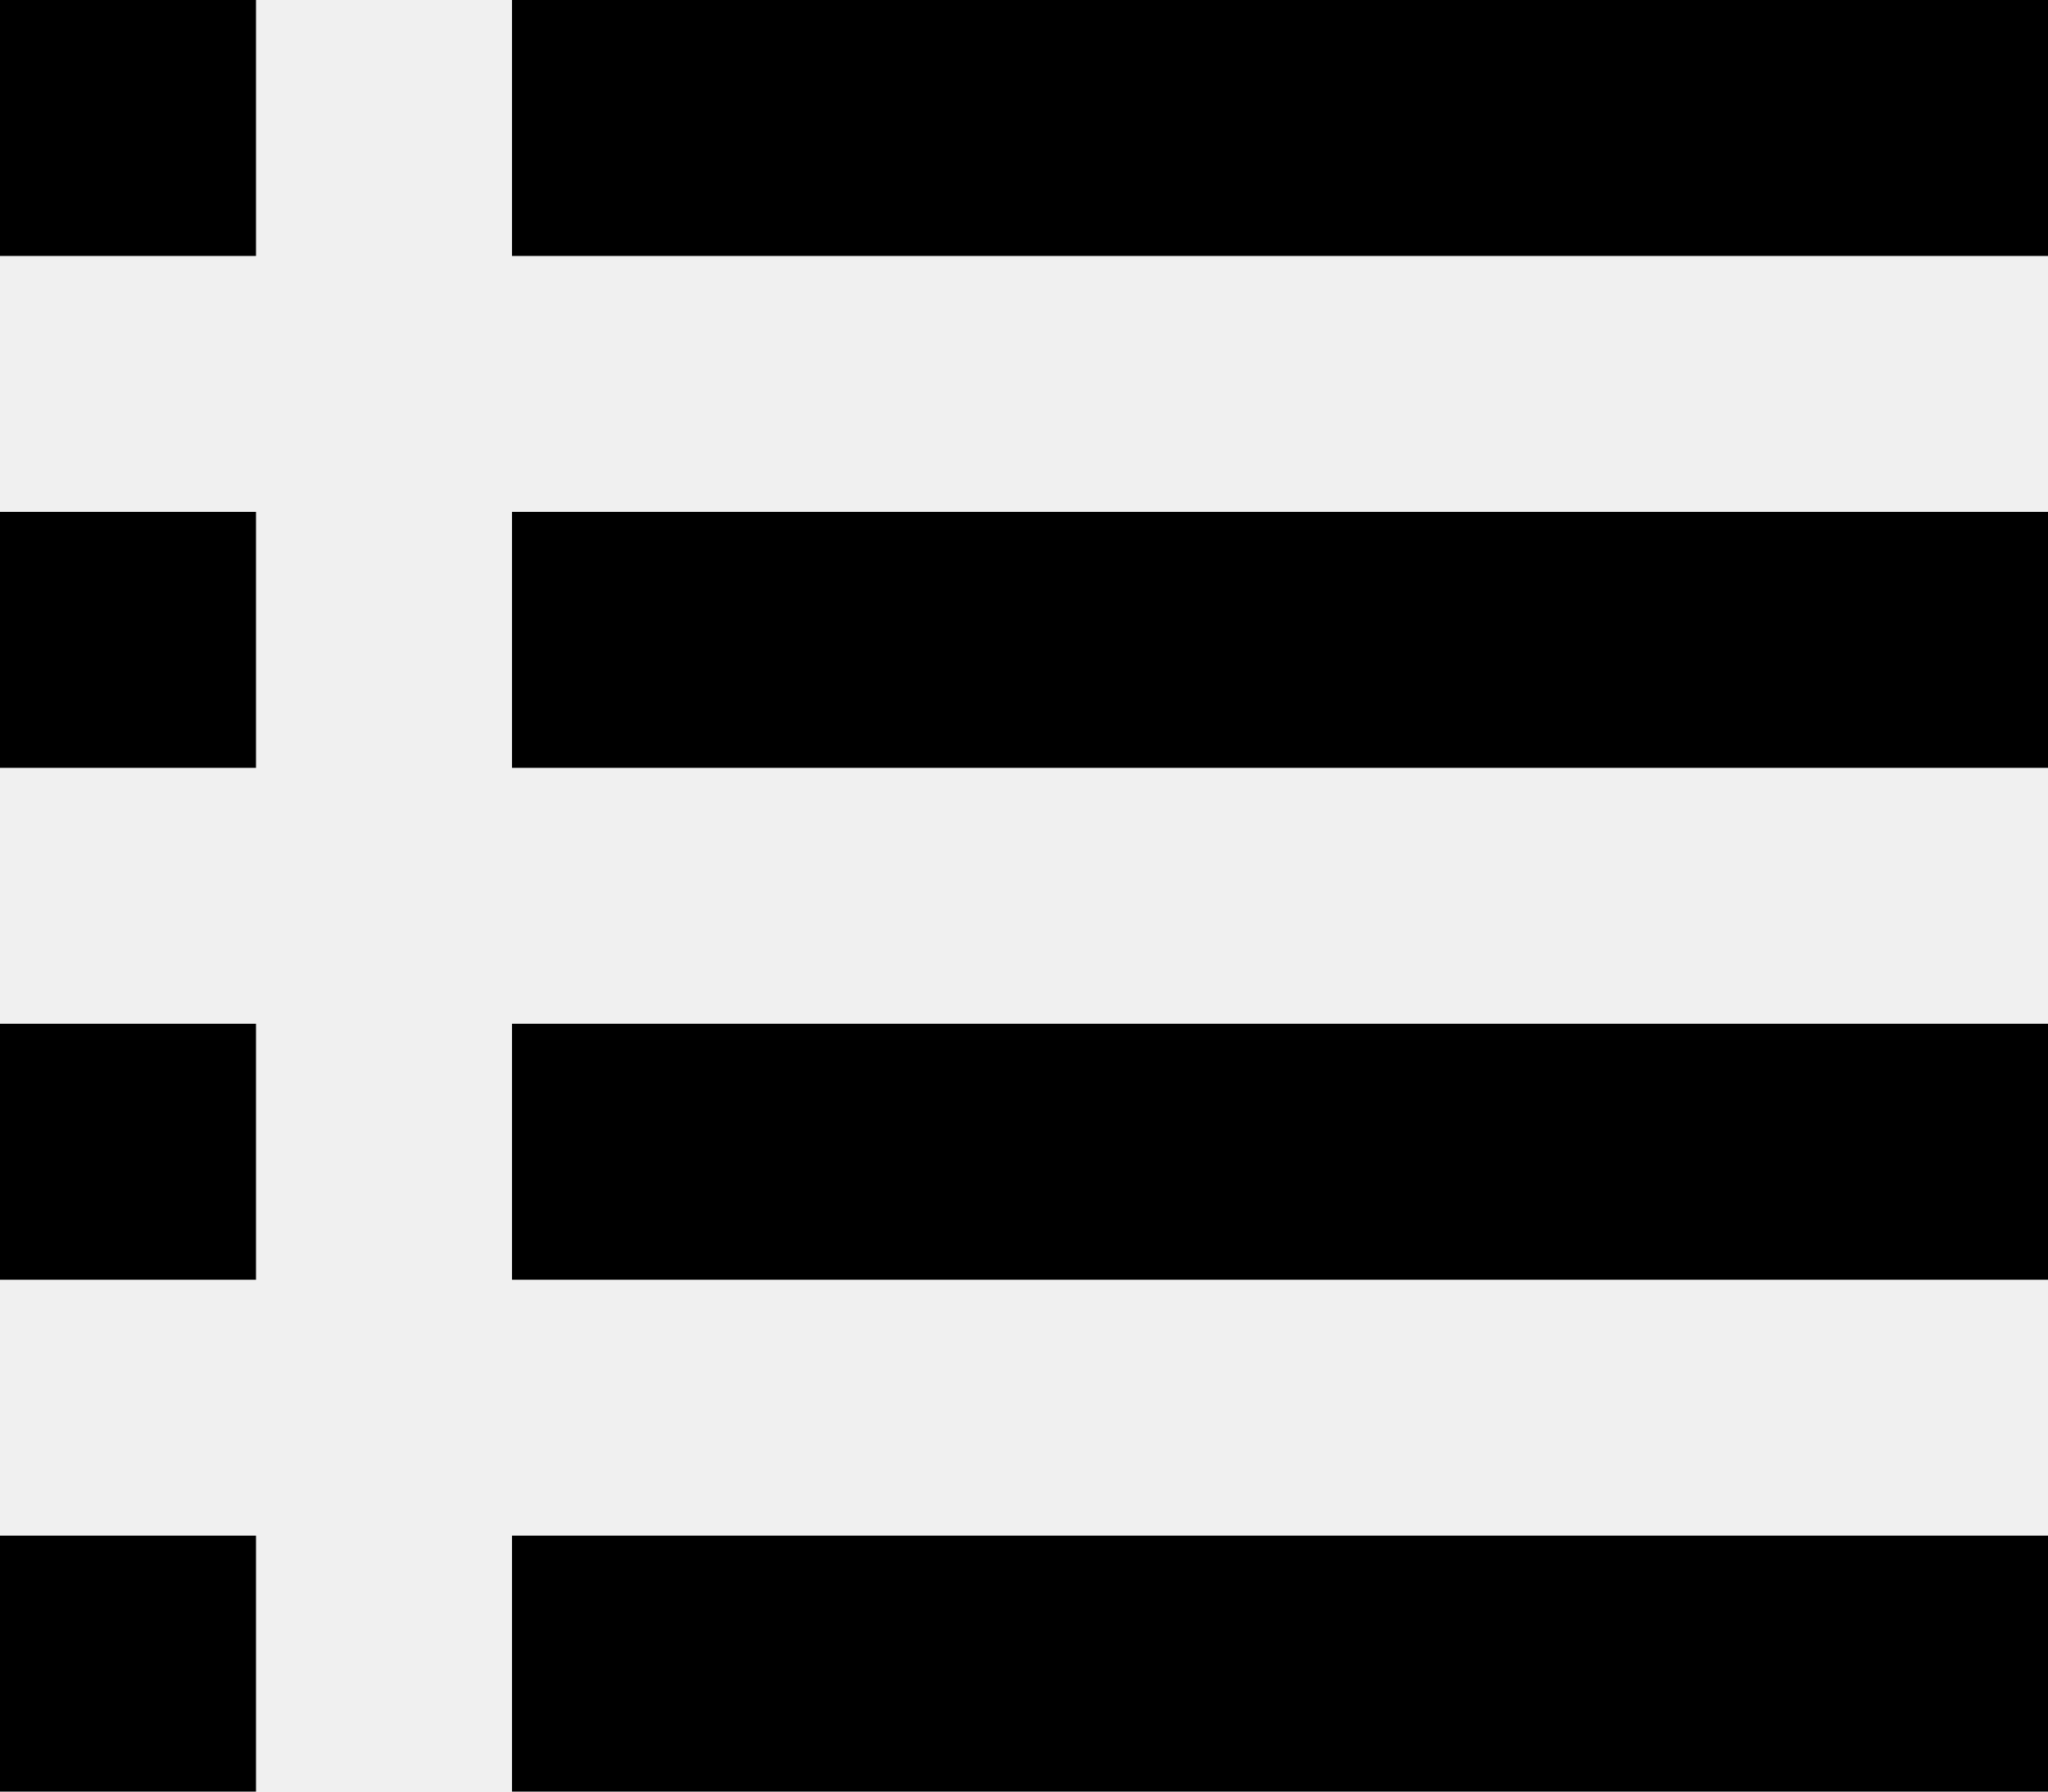
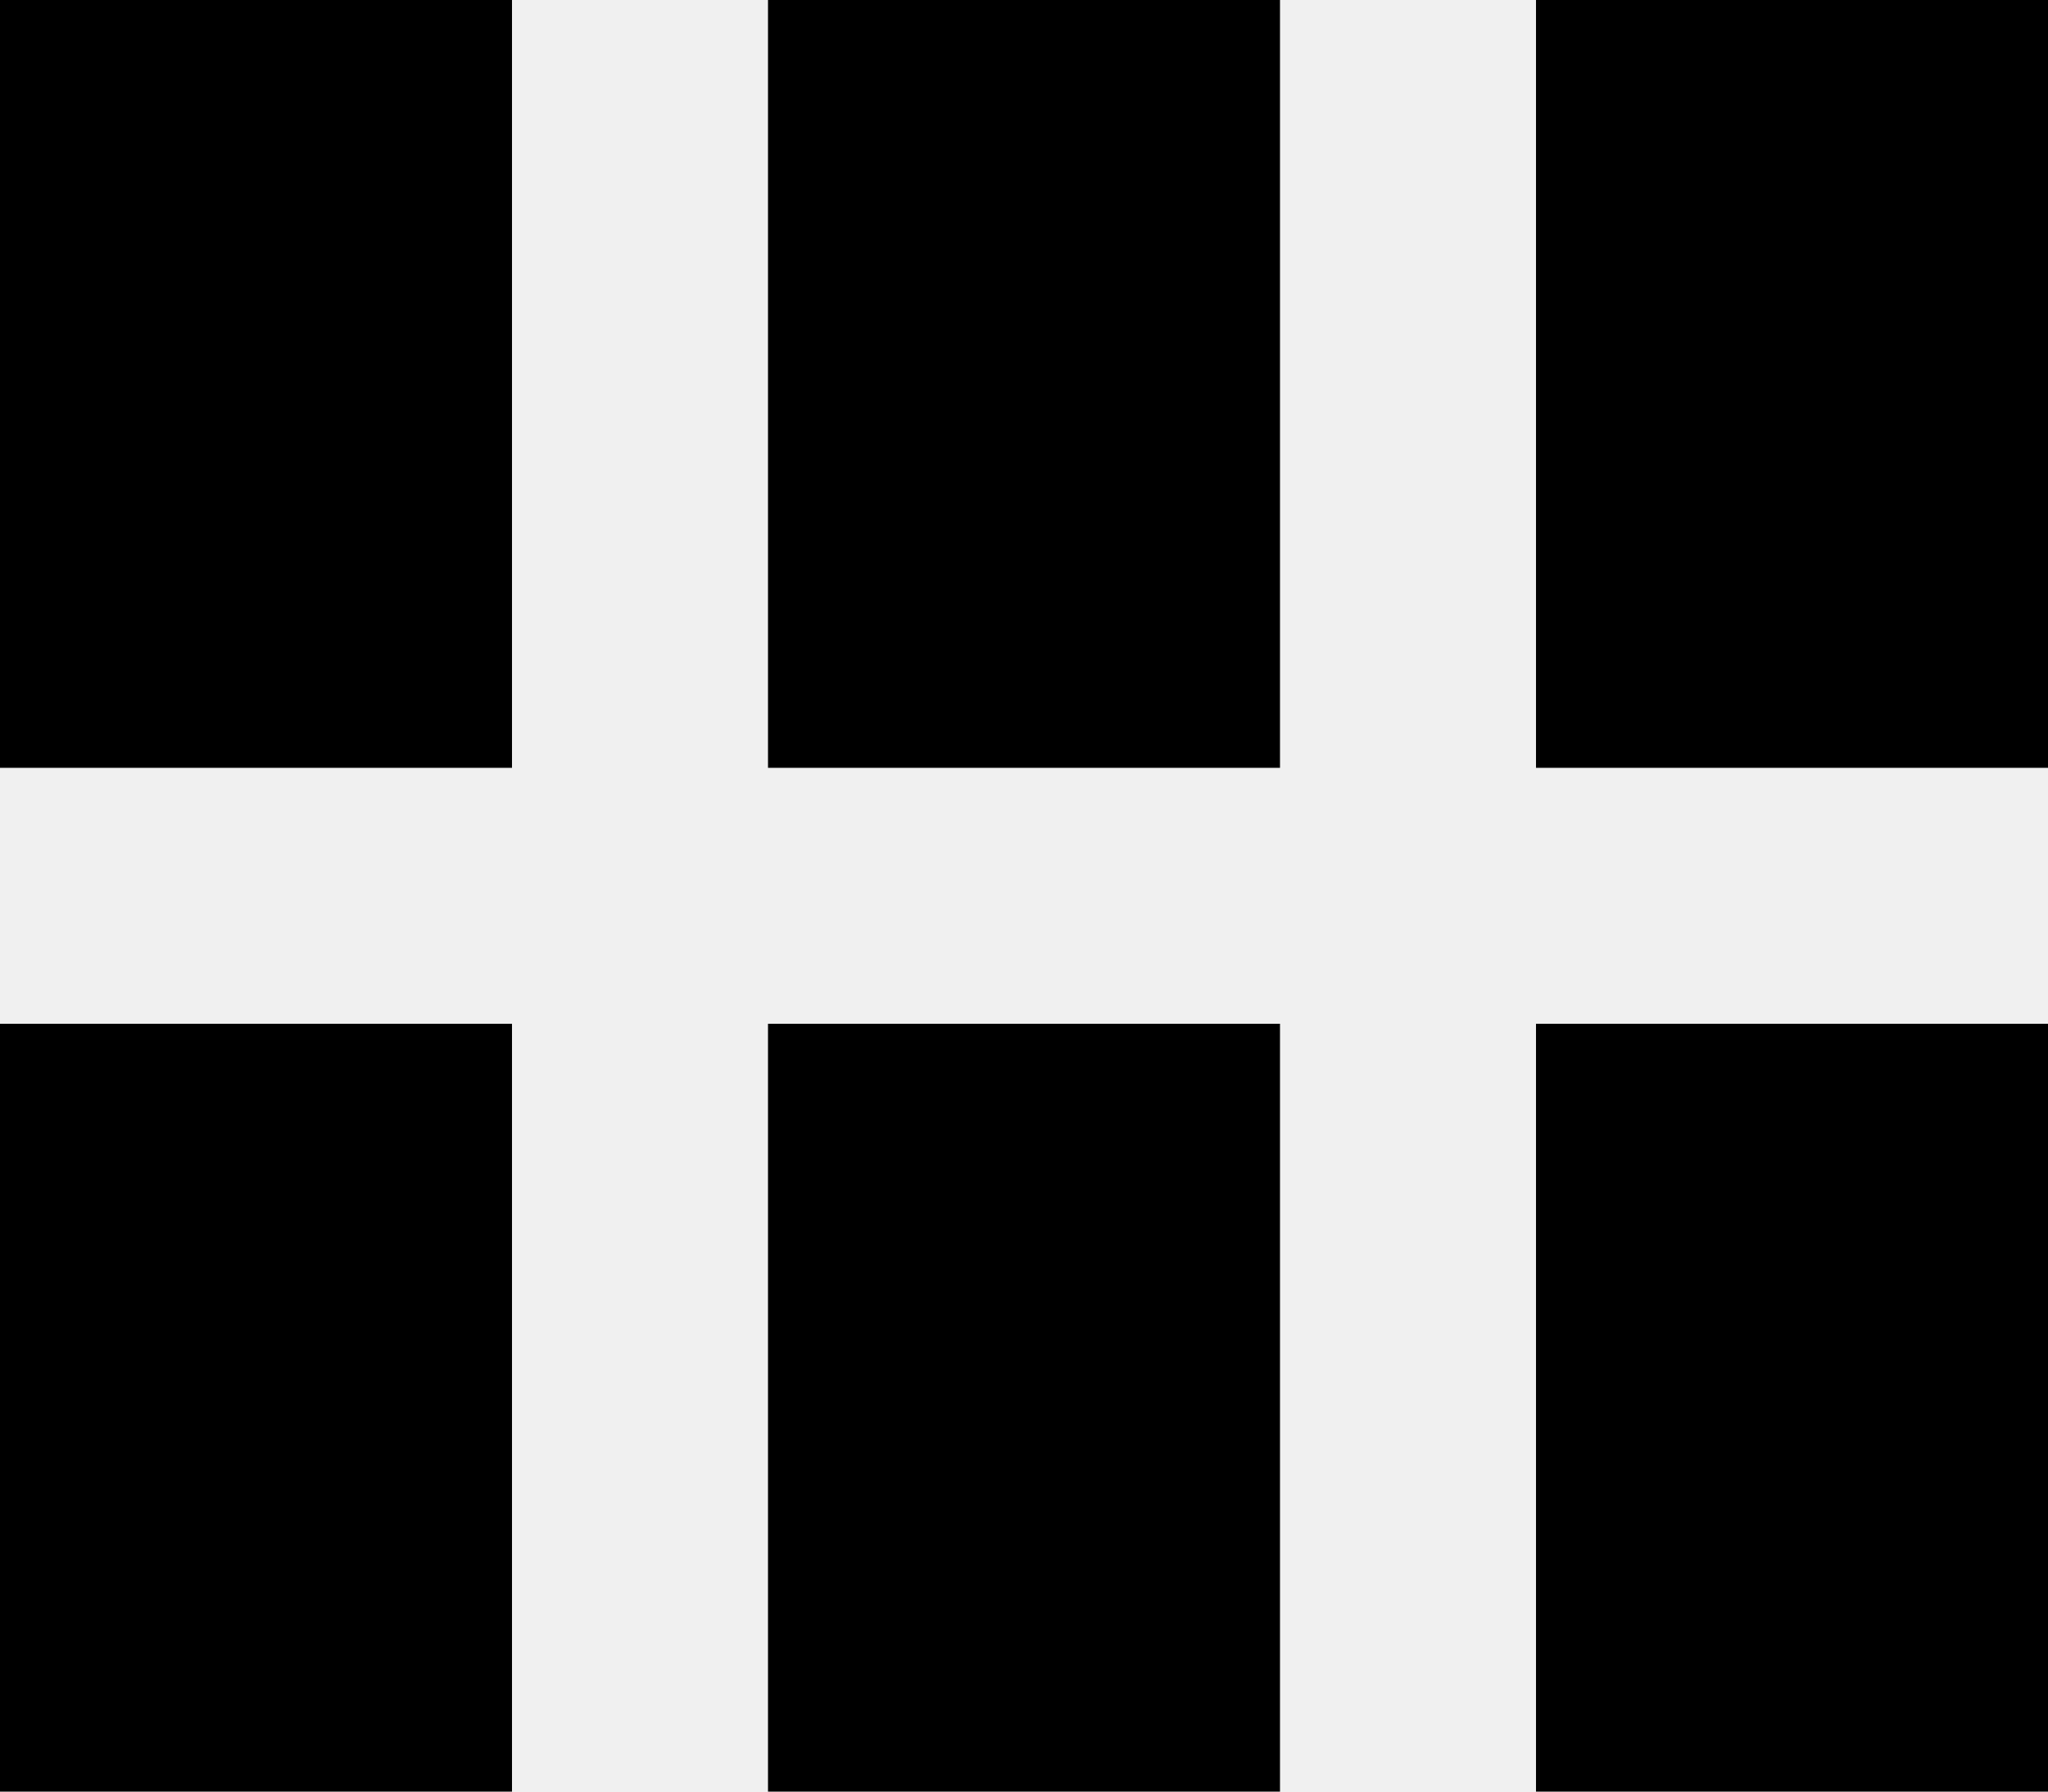
- <svg xmlns="http://www.w3.org/2000/svg" width="16" height="14" fill="none">
-   <path fill="#000" d="M2 0H0v2h2V0ZM16 0H4v2h12V0ZM2 4H0v2h2V4ZM16 4H4v2h12V4ZM2 8H0v2h2V8ZM16 8H4v2h12V8ZM2 12H0v2h2v-2ZM16 12H4v2h12v-2Z" />
+ <svg xmlns="http://www.w3.org/2000/svg" width="16" height="14" viewBox="0 0 16 14" fill="none">
+   <g clip-path="url(#clip0_78593_52)">
+     <path d="M4 0H0V6H4V0Z" fill="black" />
+     <path d="M16 0H12V6H16V0Z" fill="black" />
+     <path d="M10 0H6V6H10V0Z" fill="black" />
+     <path d="M4 8H0V14H4V8Z" fill="black" />
+     <path d="M16 8H12V14H16V8Z" fill="black" />
+     <path d="M10 8H6V14H10V8Z" fill="black" />
+   </g>
+   <defs>
+     <clipPath id="clip0_78593_52">
+       <rect width="16" height="14" fill="white" />
+     </clipPath>
+   </defs>
</svg>
